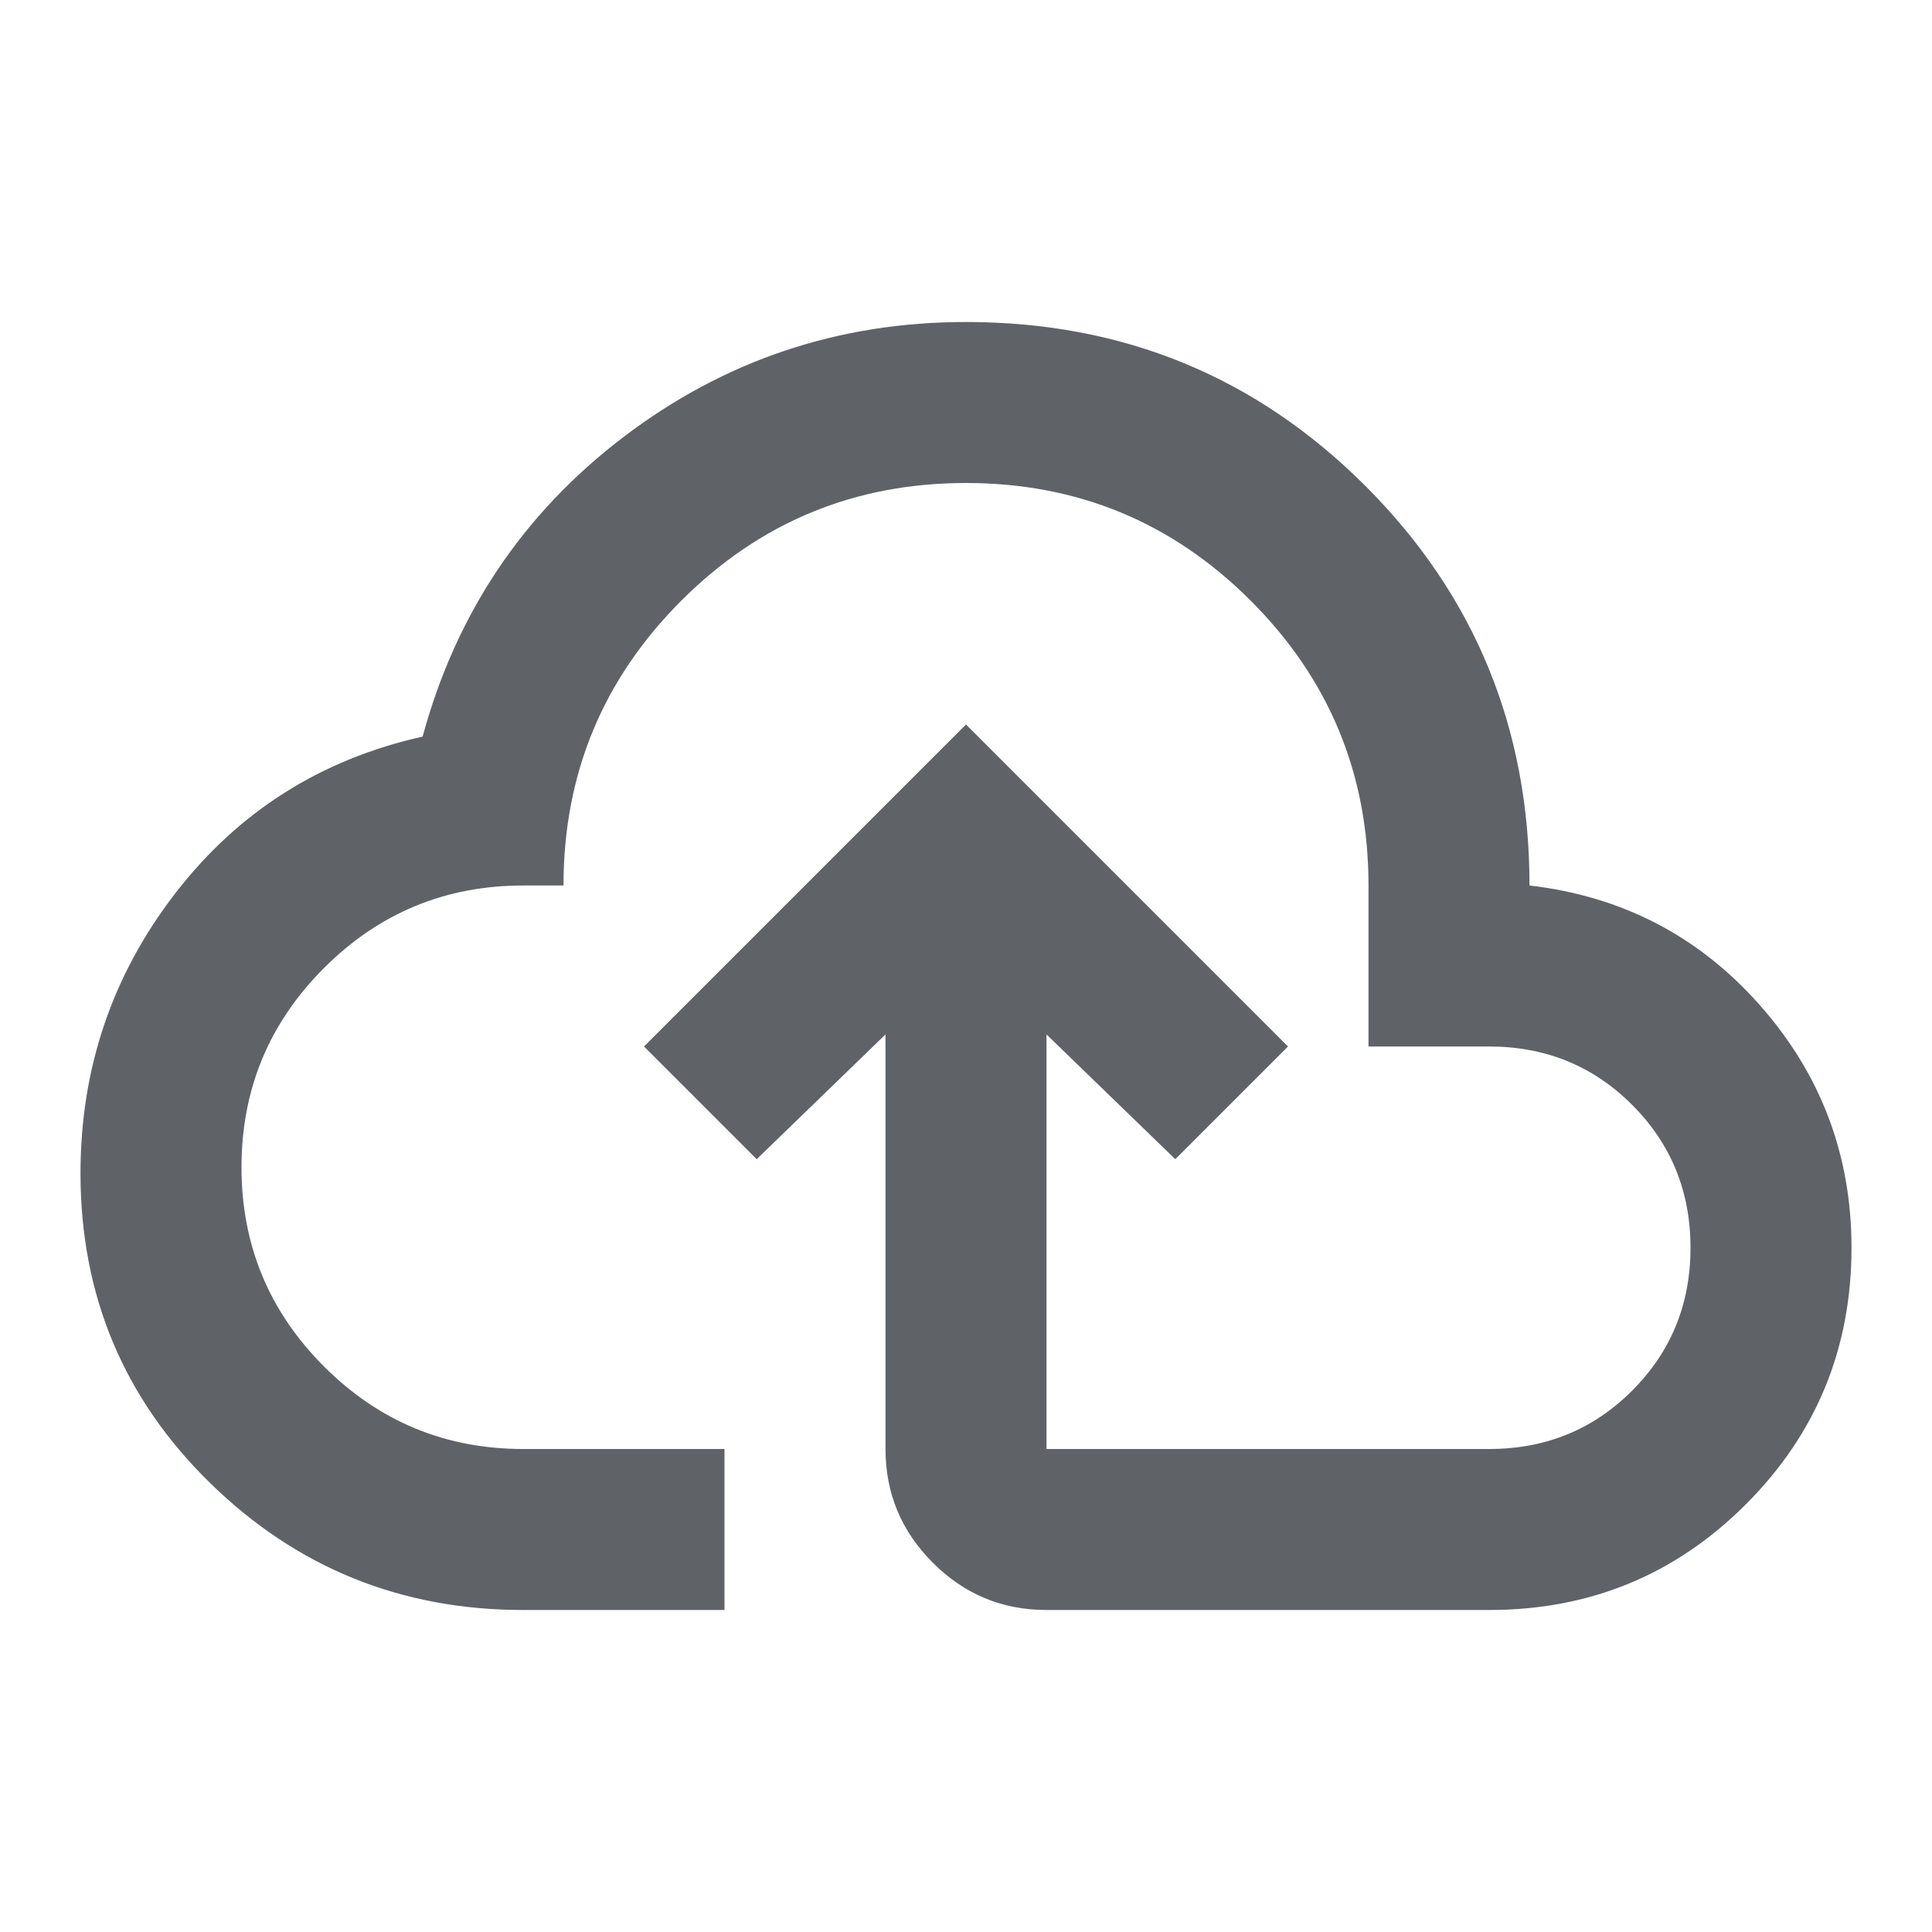
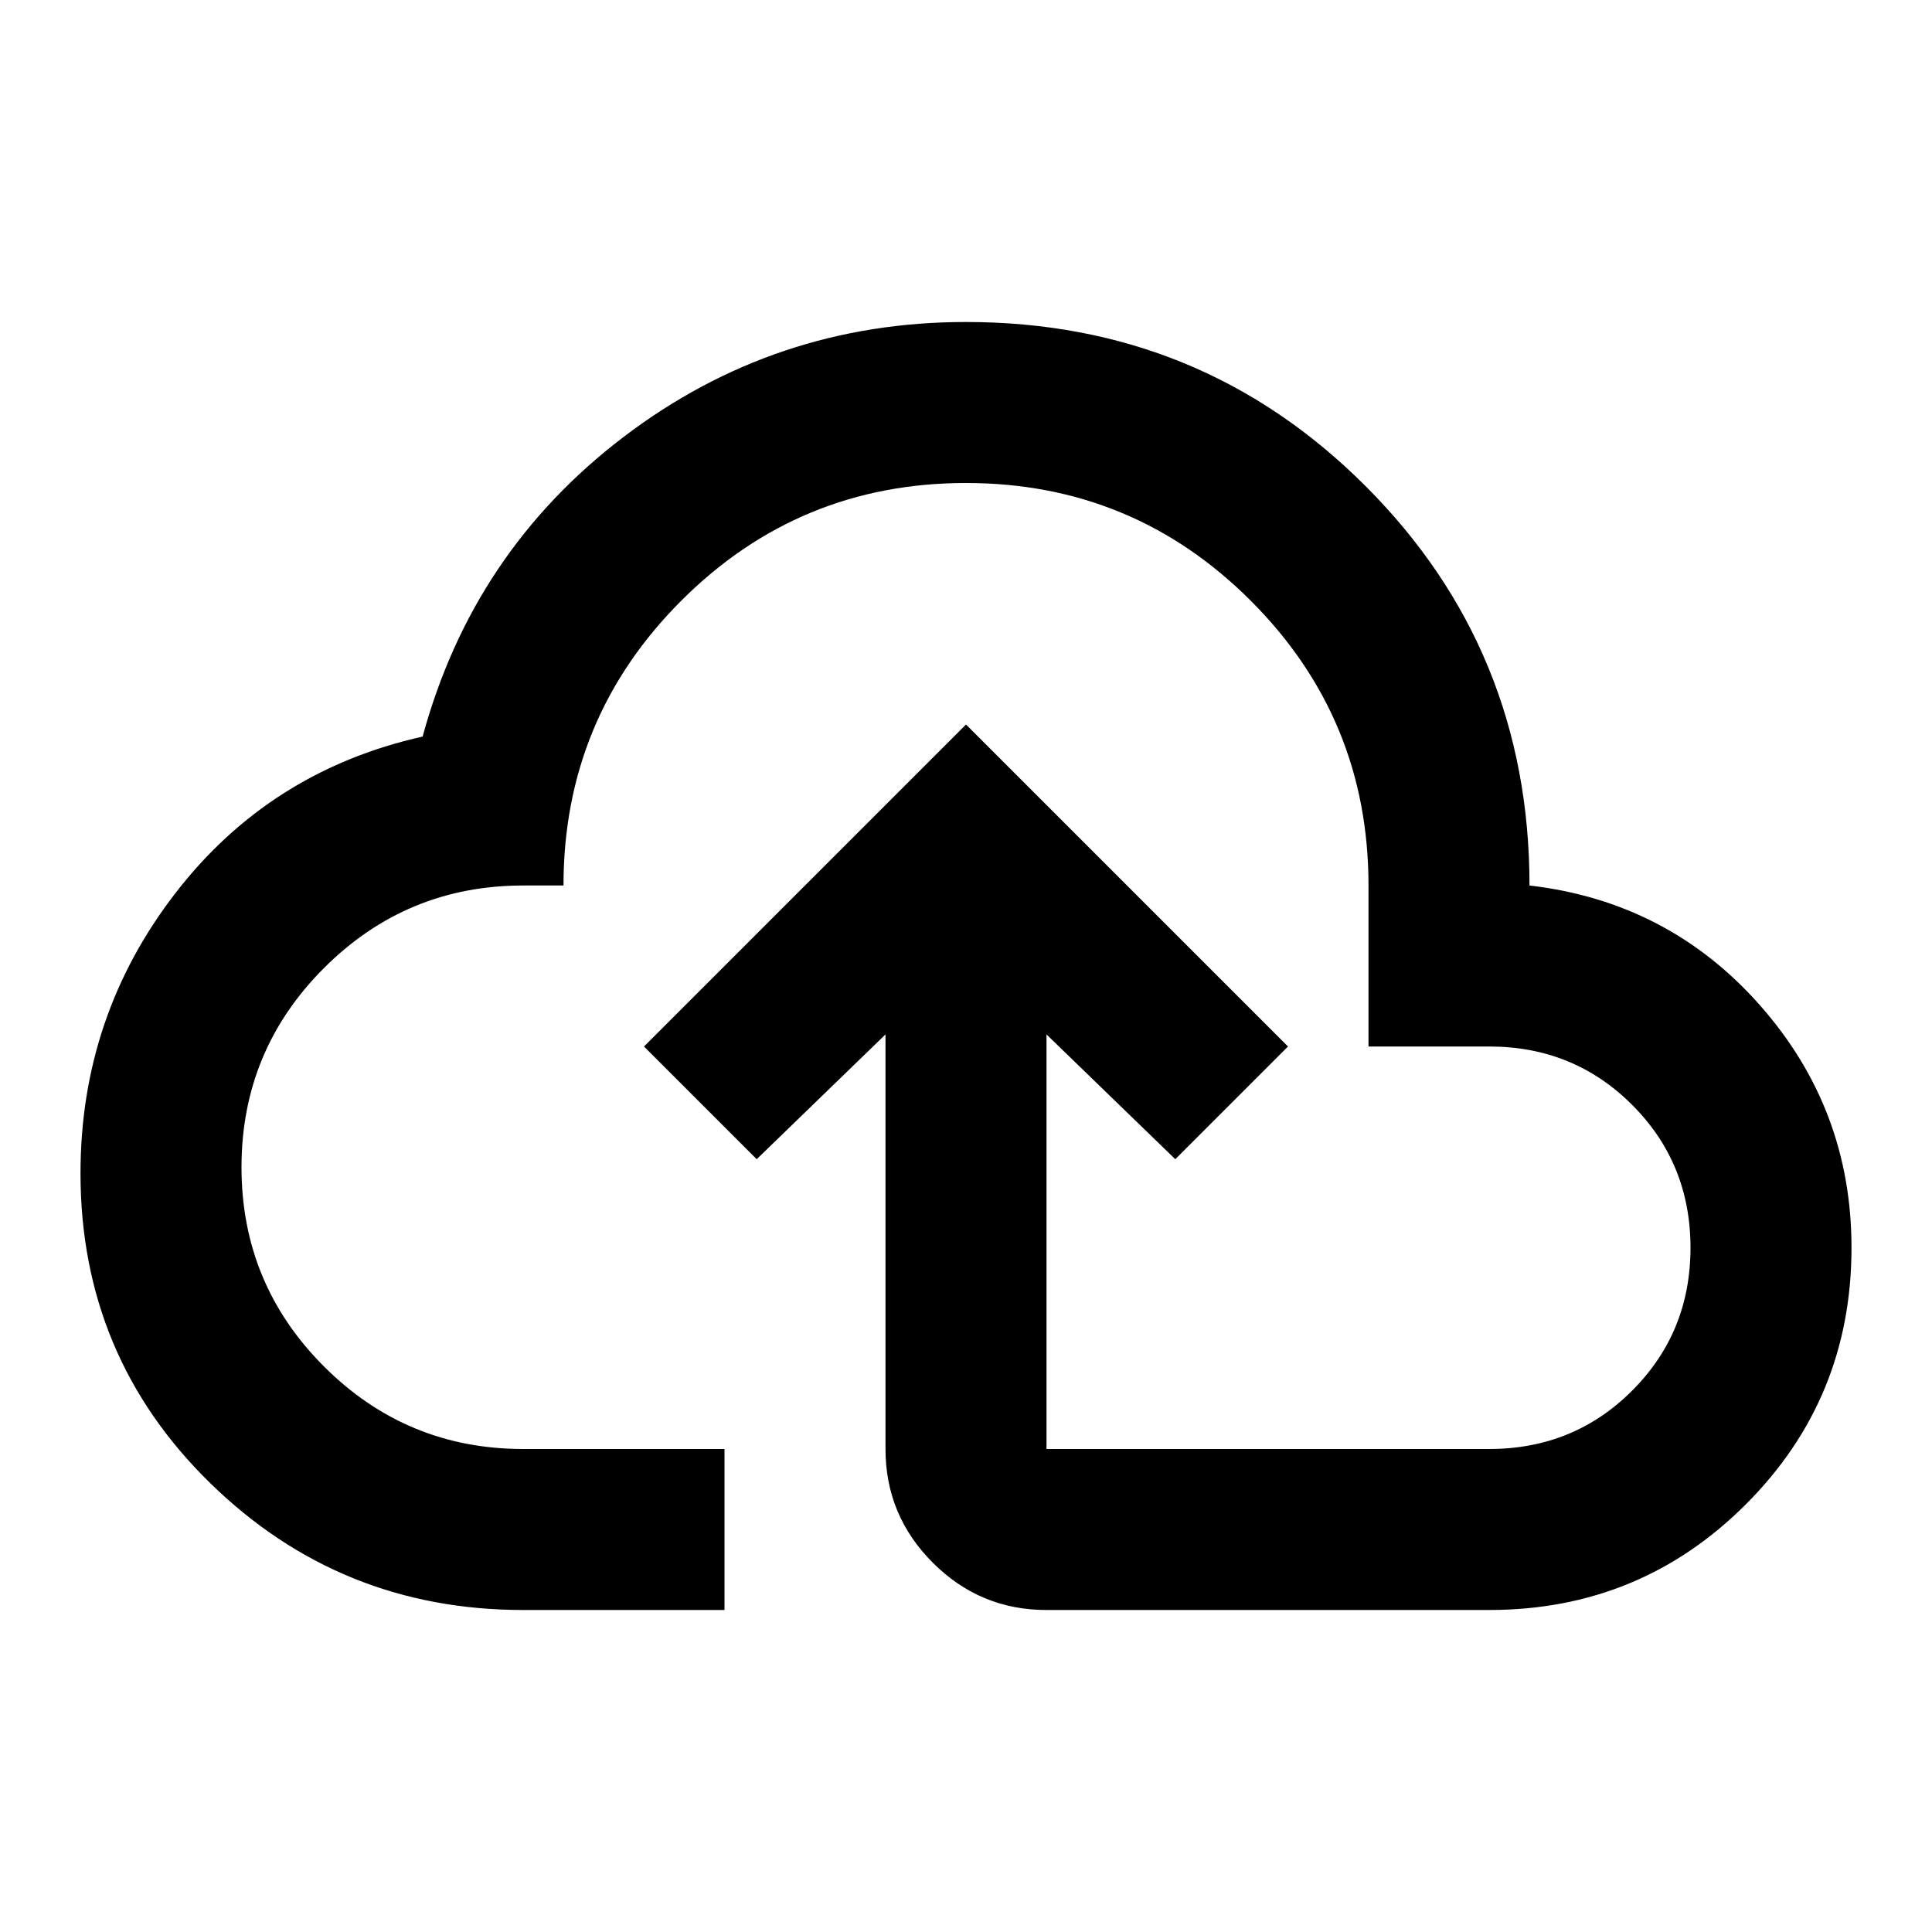
- <svg xmlns="http://www.w3.org/2000/svg" height="24px" viewBox="0 -960 960 960" width="24px" fill="#5f6368">
+ <svg xmlns="http://www.w3.org/2000/svg" height="24" viewBox="0 -960 960 960" width="24">
  <path d="M260-160q-91 0-155.5-63T40-377q0-78 47-139t123-78q25-92 100-149t170-57q117 0 198.5 81.5T760-520q69 8 114.5 59.5T920-340q0 75-52.5 127.5T740-160H520q-33 0-56.5-23.5T440-240v-206l-64 62-56-56 160-160 160 160-56 56-64-62v206h220q42 0 71-29t29-71q0-42-29-71t-71-29h-60v-80q0-83-58.5-141.5T480-720q-83 0-141.5 58.5T280-520h-20q-58 0-99 41t-41 99q0 58 41 99t99 41h100v80H260Zm220-280Z" />
</svg>
